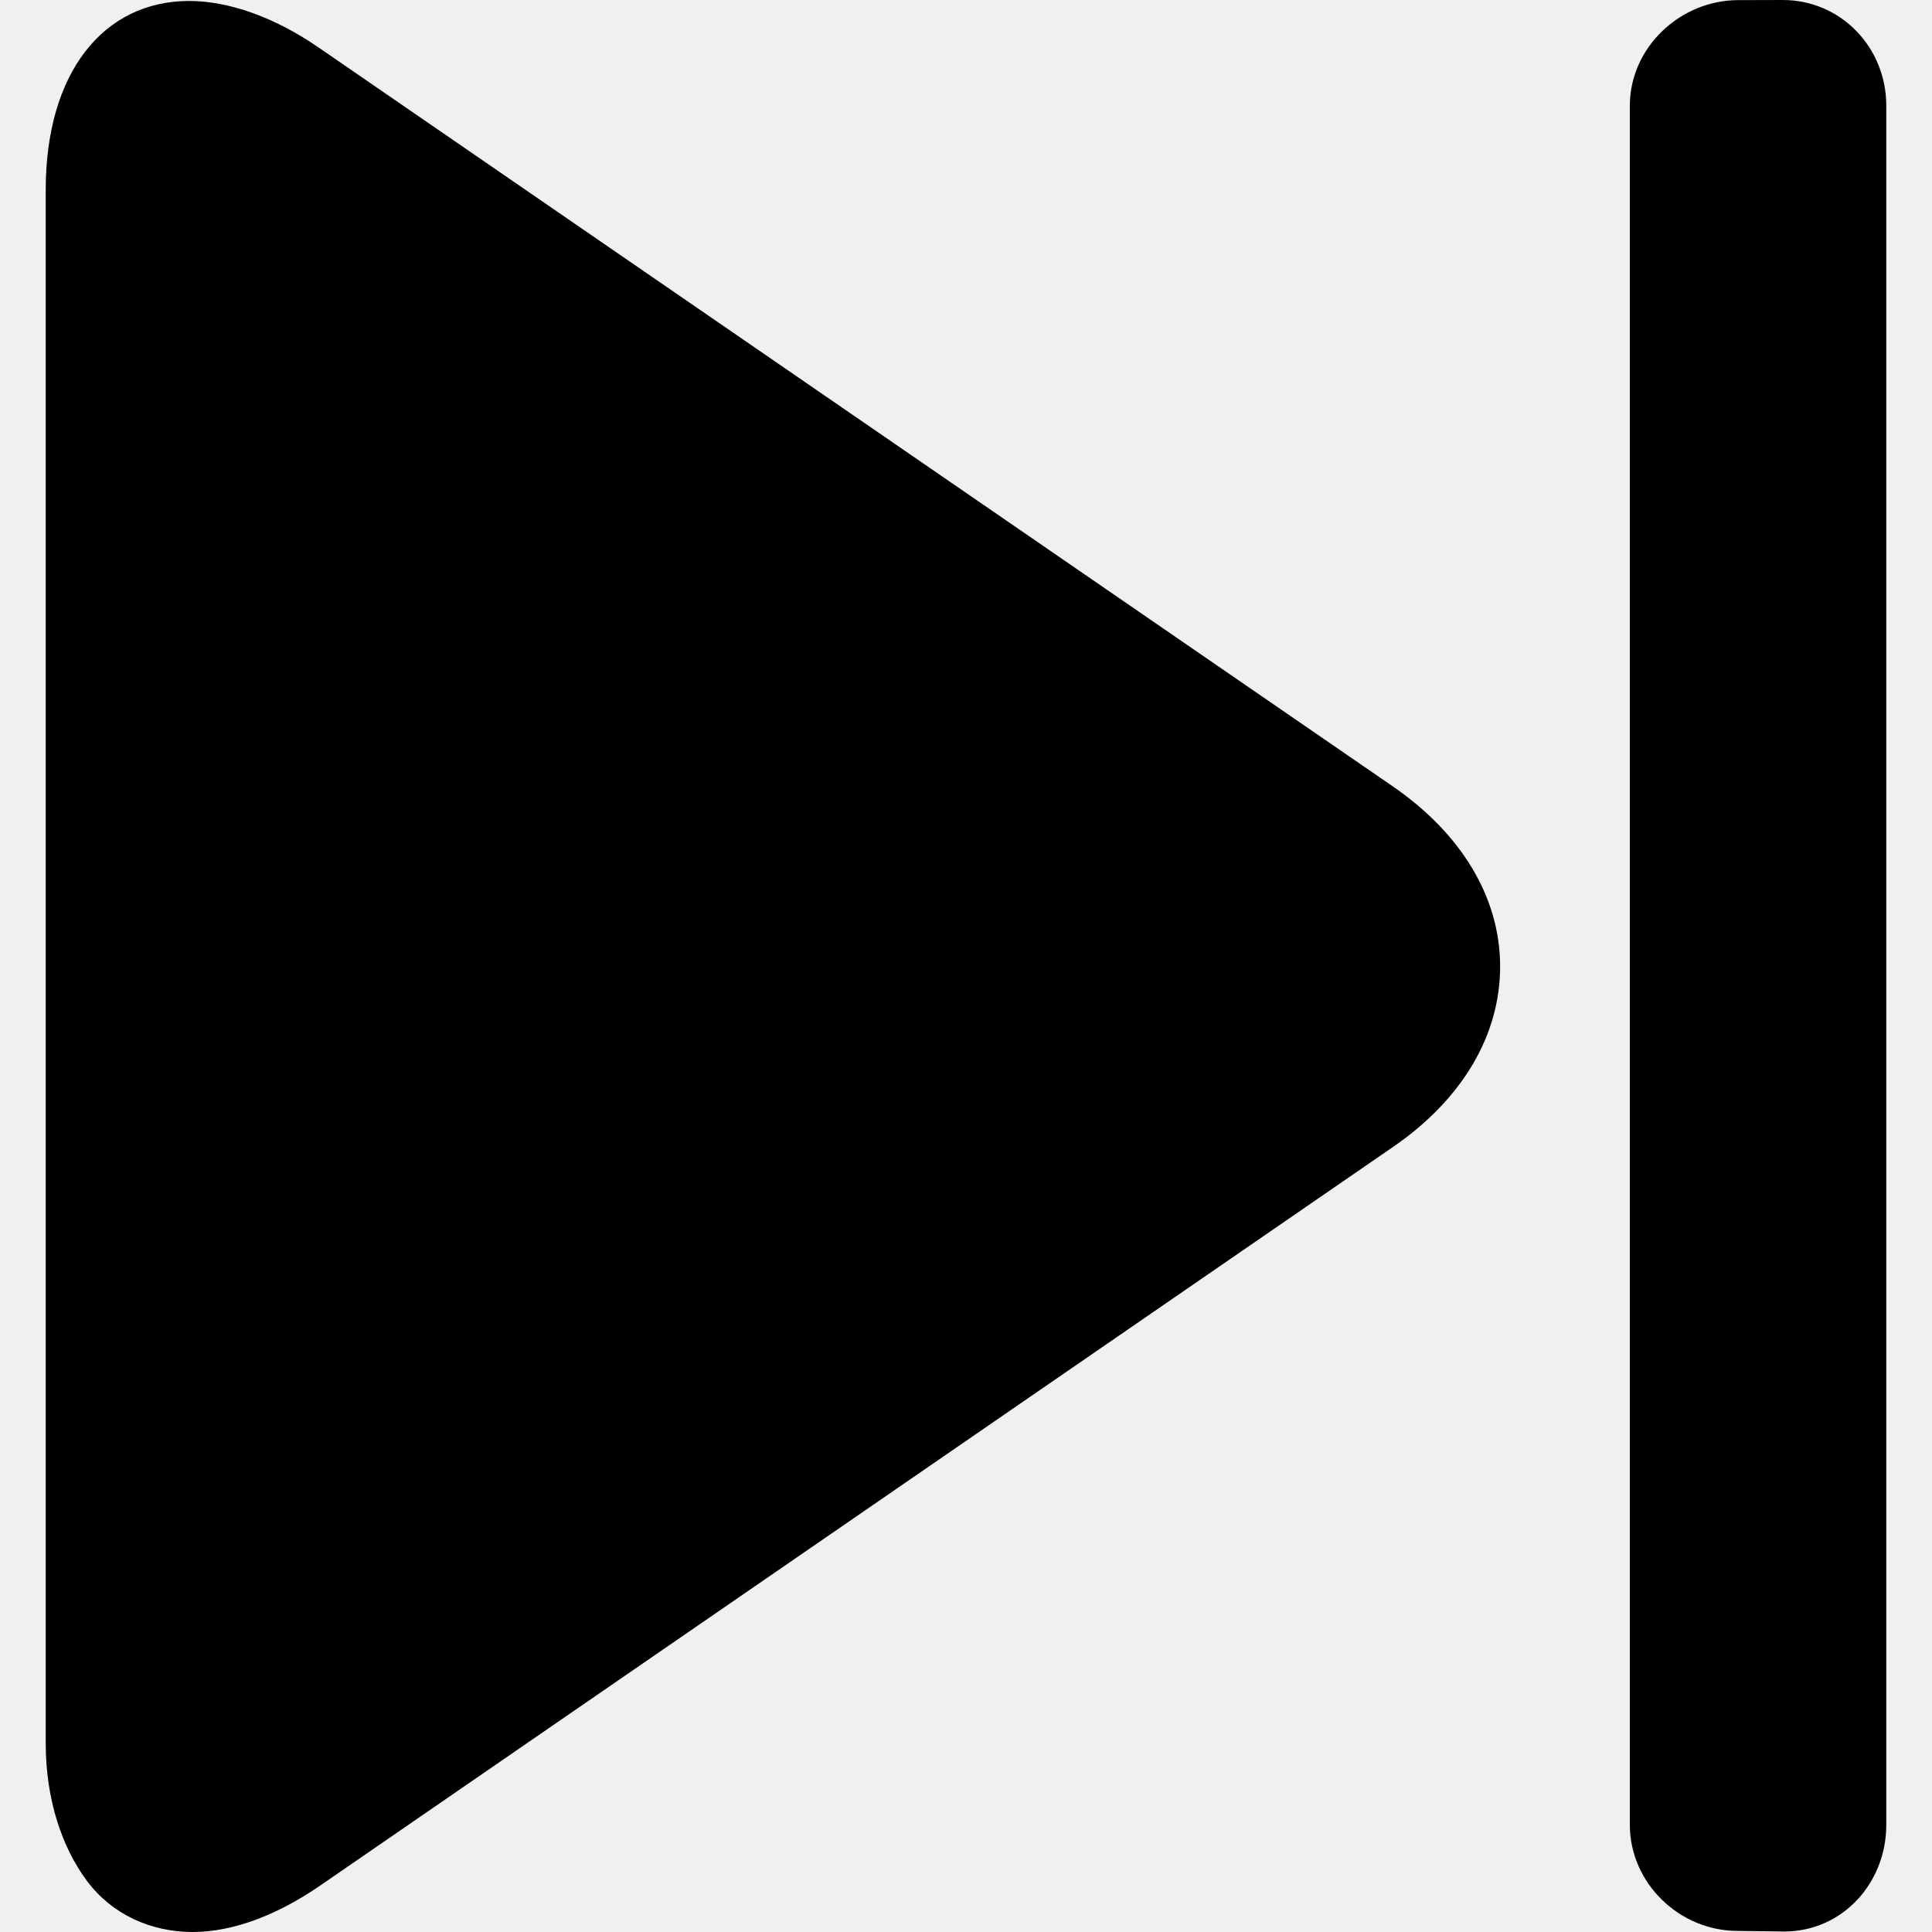
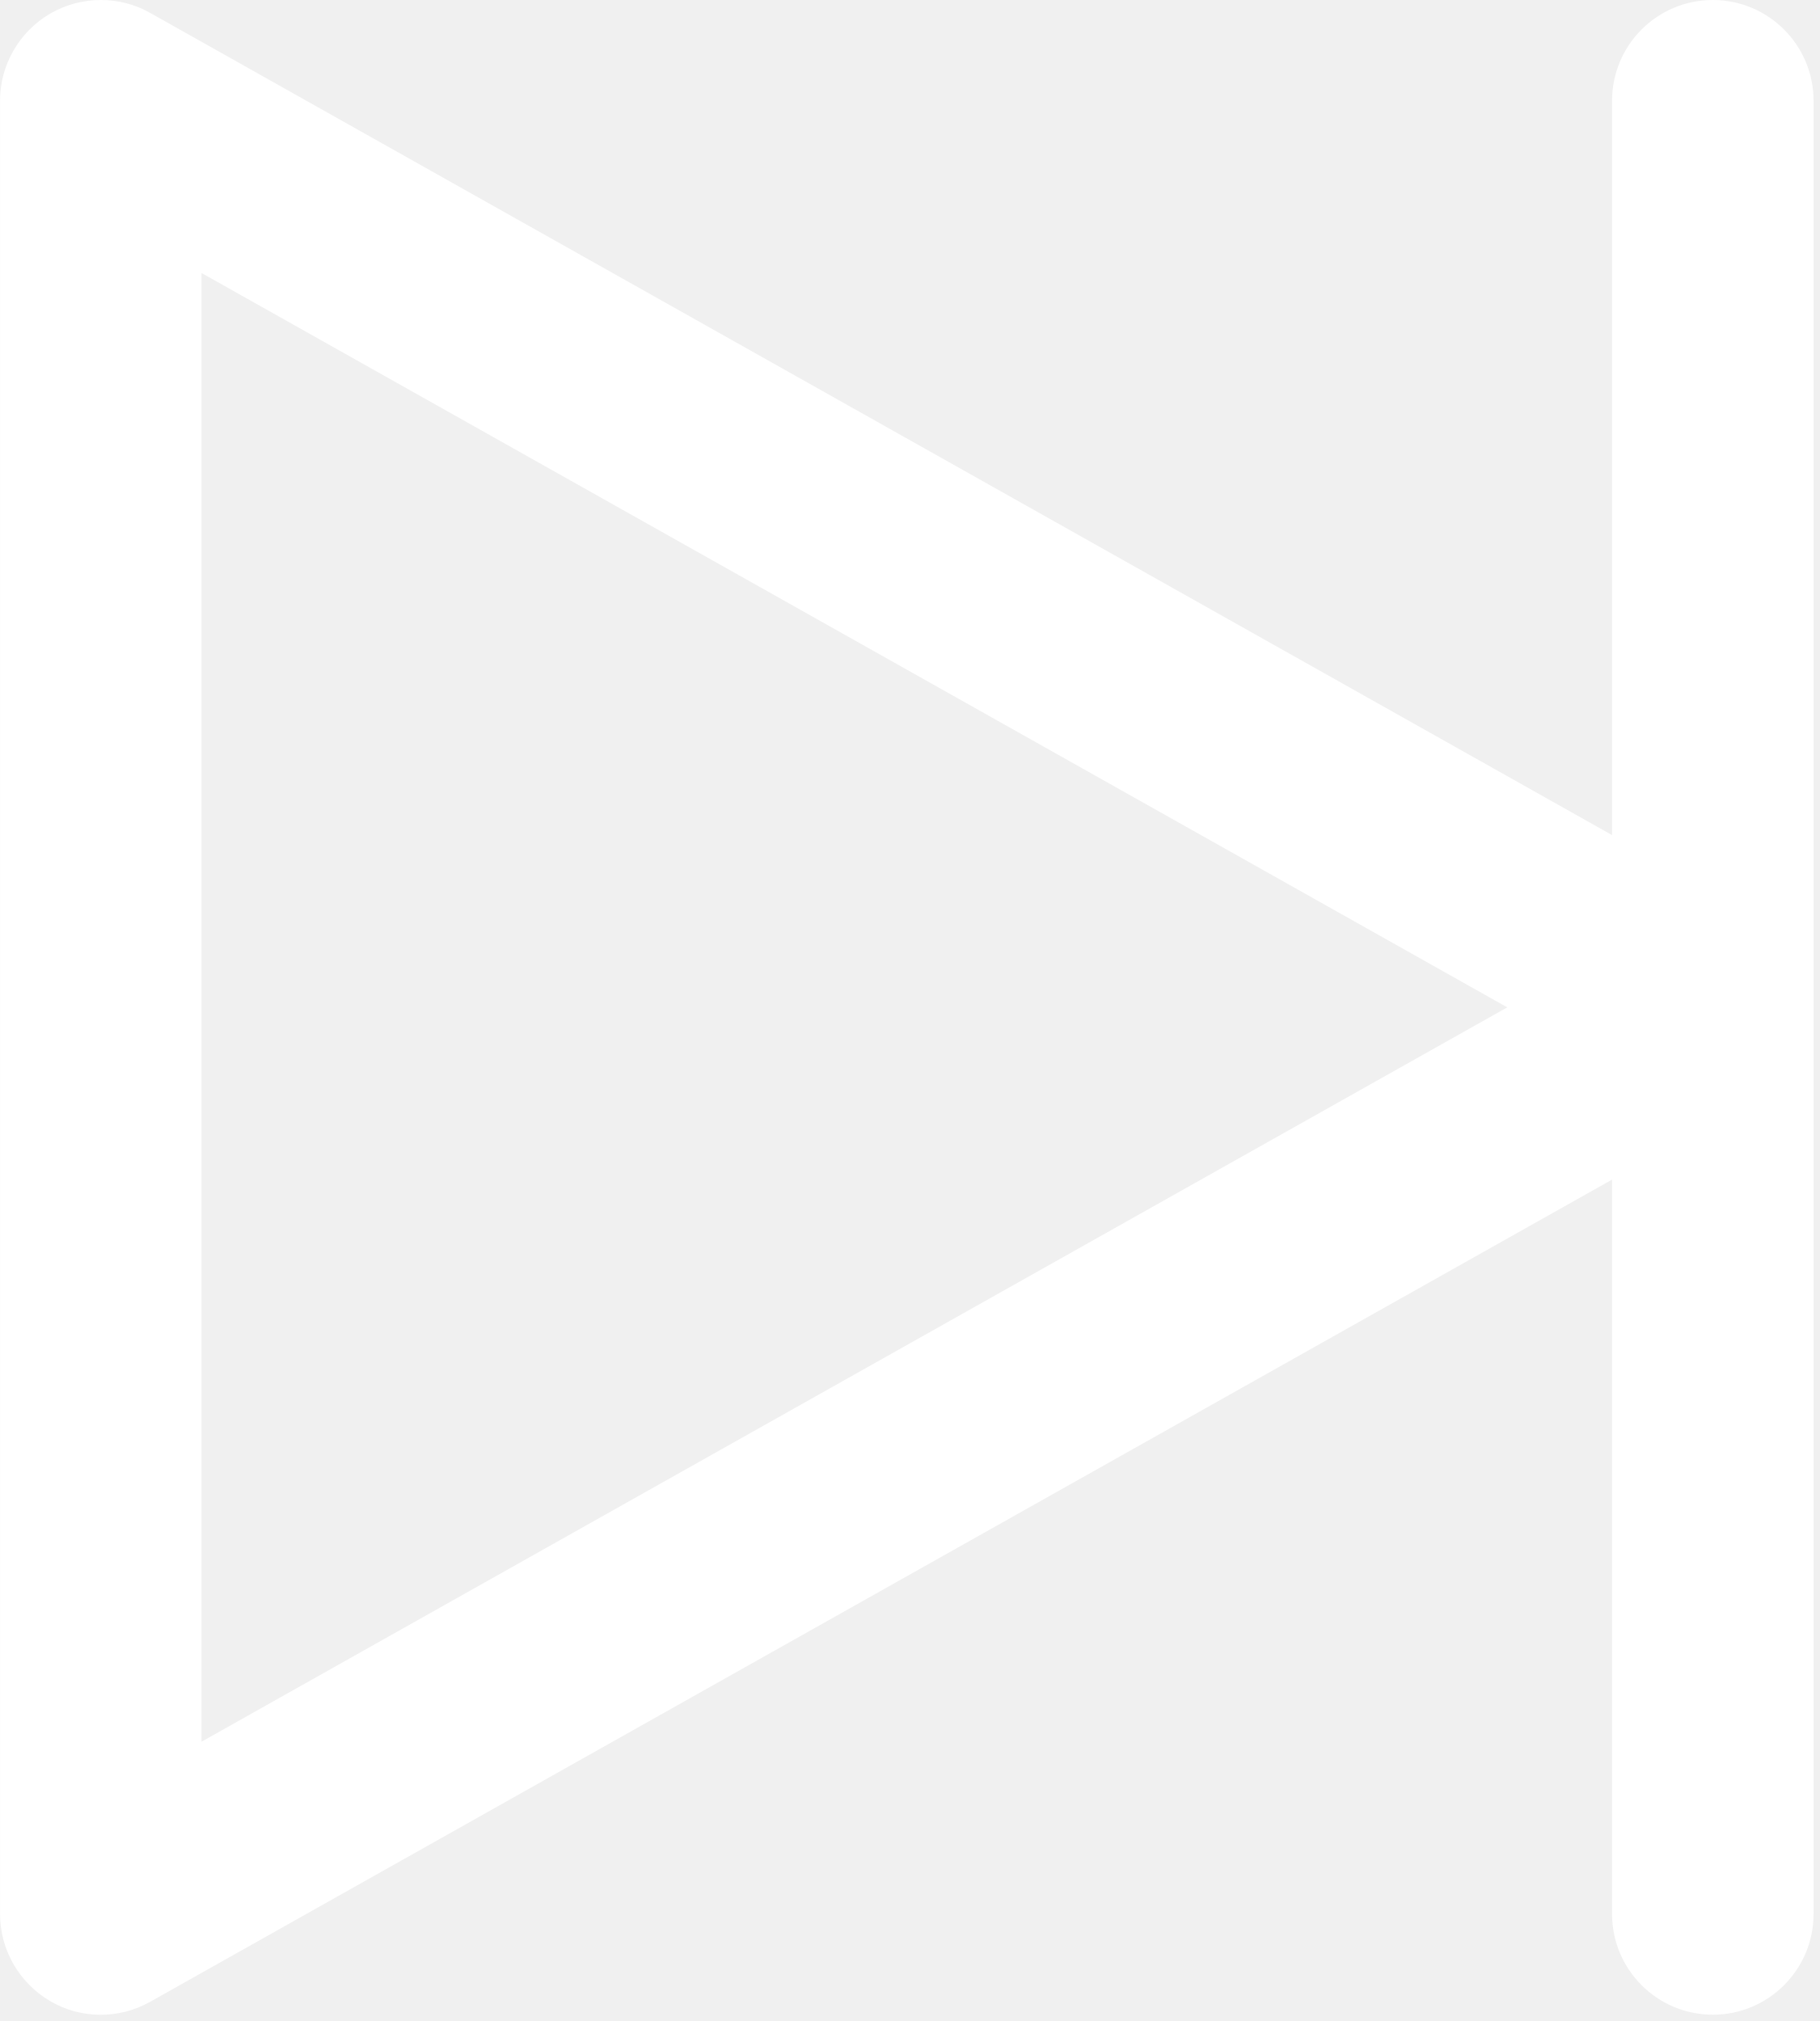
- <svg xmlns="http://www.w3.org/2000/svg" version="1.1" id="Layer_1" x="0px" y="0px" viewBox="0 0 493.796 493.796" style="enable-background:new 0 0 493.796 493.796;" xml:space="preserve">
-   <g>
-     <g>
-       <path d="M355.938,200.956L81.414,12.128c-11.28-7.776-23.012-11.88-33.056-11.88c-22.052,0-36.672,18.496-36.672,48.26v397.036    c0,14.54,4.228,26.688,10.496,35.144c6.364,8.572,16.32,13.108,27.076,13.108c10.04,0,21.308-4.112,32.584-11.876l274.276-188.828    c17.632-12.152,27.3-28.508,27.296-46.076C383.414,229.456,373.594,213.1,355.938,200.956z" />
-     </g>
-   </g>
-   <g>
-     <g>
-       <g>
-         <path d="M456.446,493.672l-0.293-0.004c-0.048,0-0.095,0.004-0.143,0.004H456.446z" />
-         <path d="M455.638,0L444.29,0.032c-14.86,0-27.724,12.112-27.724,26.992v439.368c0,14.896,12.652,27.124,27.532,27.124     l12.055,0.152c14.805-0.079,25.957-12.412,25.957-27.252V26.996C482.11,12.116,470.51,0,455.638,0z" />
-       </g>
-     </g>
-   </g>
-   <g>
- </g>
-   <g>
- </g>
-   <g>
- </g>
-   <g>
- </g>
-   <g>
- </g>
-   <g>
- </g>
-   <g>
- </g>
-   <g>
- </g>
-   <g>
- </g>
-   <g>
- </g>
-   <g>
- </g>
-   <g>
- </g>
-   <g>
- </g>
-   <g>
- </g>
-   <g>
- </g>
+ <svg xmlns="http://www.w3.org/2000/svg" width="289" height="321" viewBox="0 0 289 321" fill="none">
+   <path d="M7.942 317.824C12.806 320.704 18.918 320.736 23.846 317.952L256.006 187.36V304C256.006 312.832 263.174 320 272.006 320C280.838 320 288.006 312.832 288.006 304V16C288.006 7.168 280.838 -0 272.006 -0C263.174 -0 256.006 7.168 256.006 16V132.64L23.846 2.048C21.414 0.672 18.726 -0 16.006 -0C13.222 -0 10.406 0.736 7.942 2.176C3.046 5.056 0.006 10.304 0.006 16V304C0.006 309.696 3.046 314.944 7.942 317.824ZM32.006 43.36L239.366 160L32.006 276.64V43.36Z" fill="white" />
</svg>
